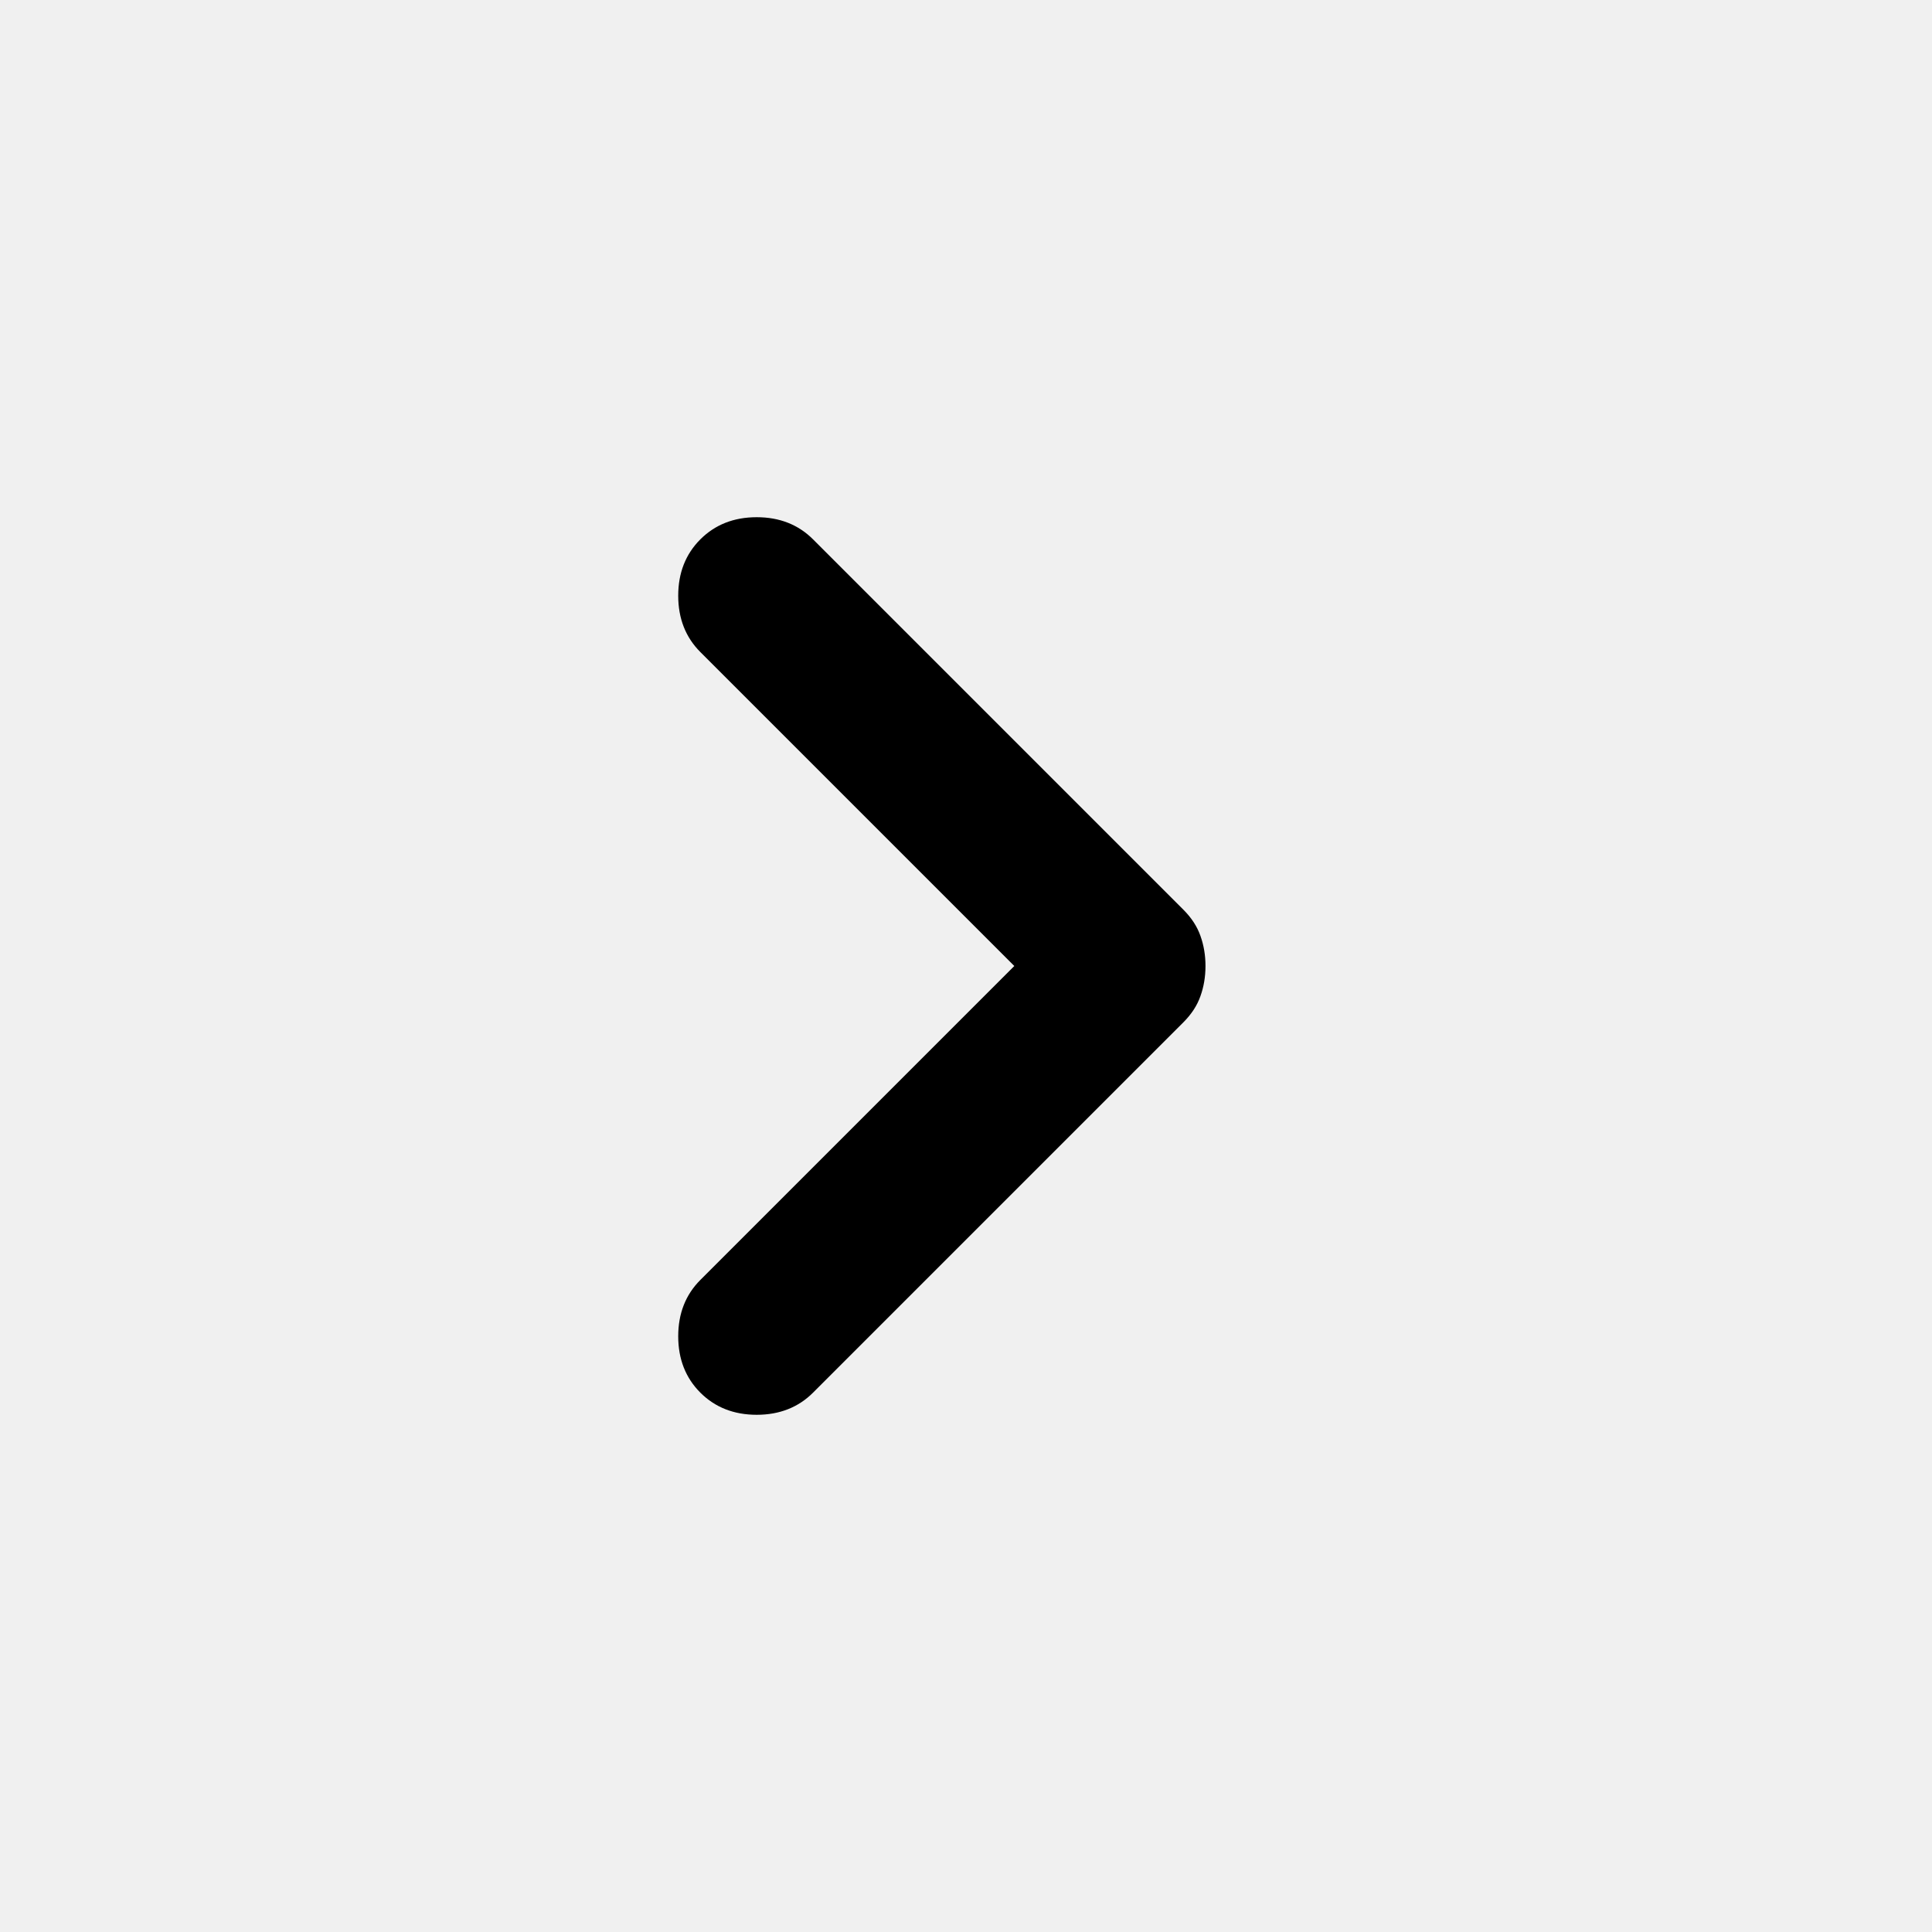
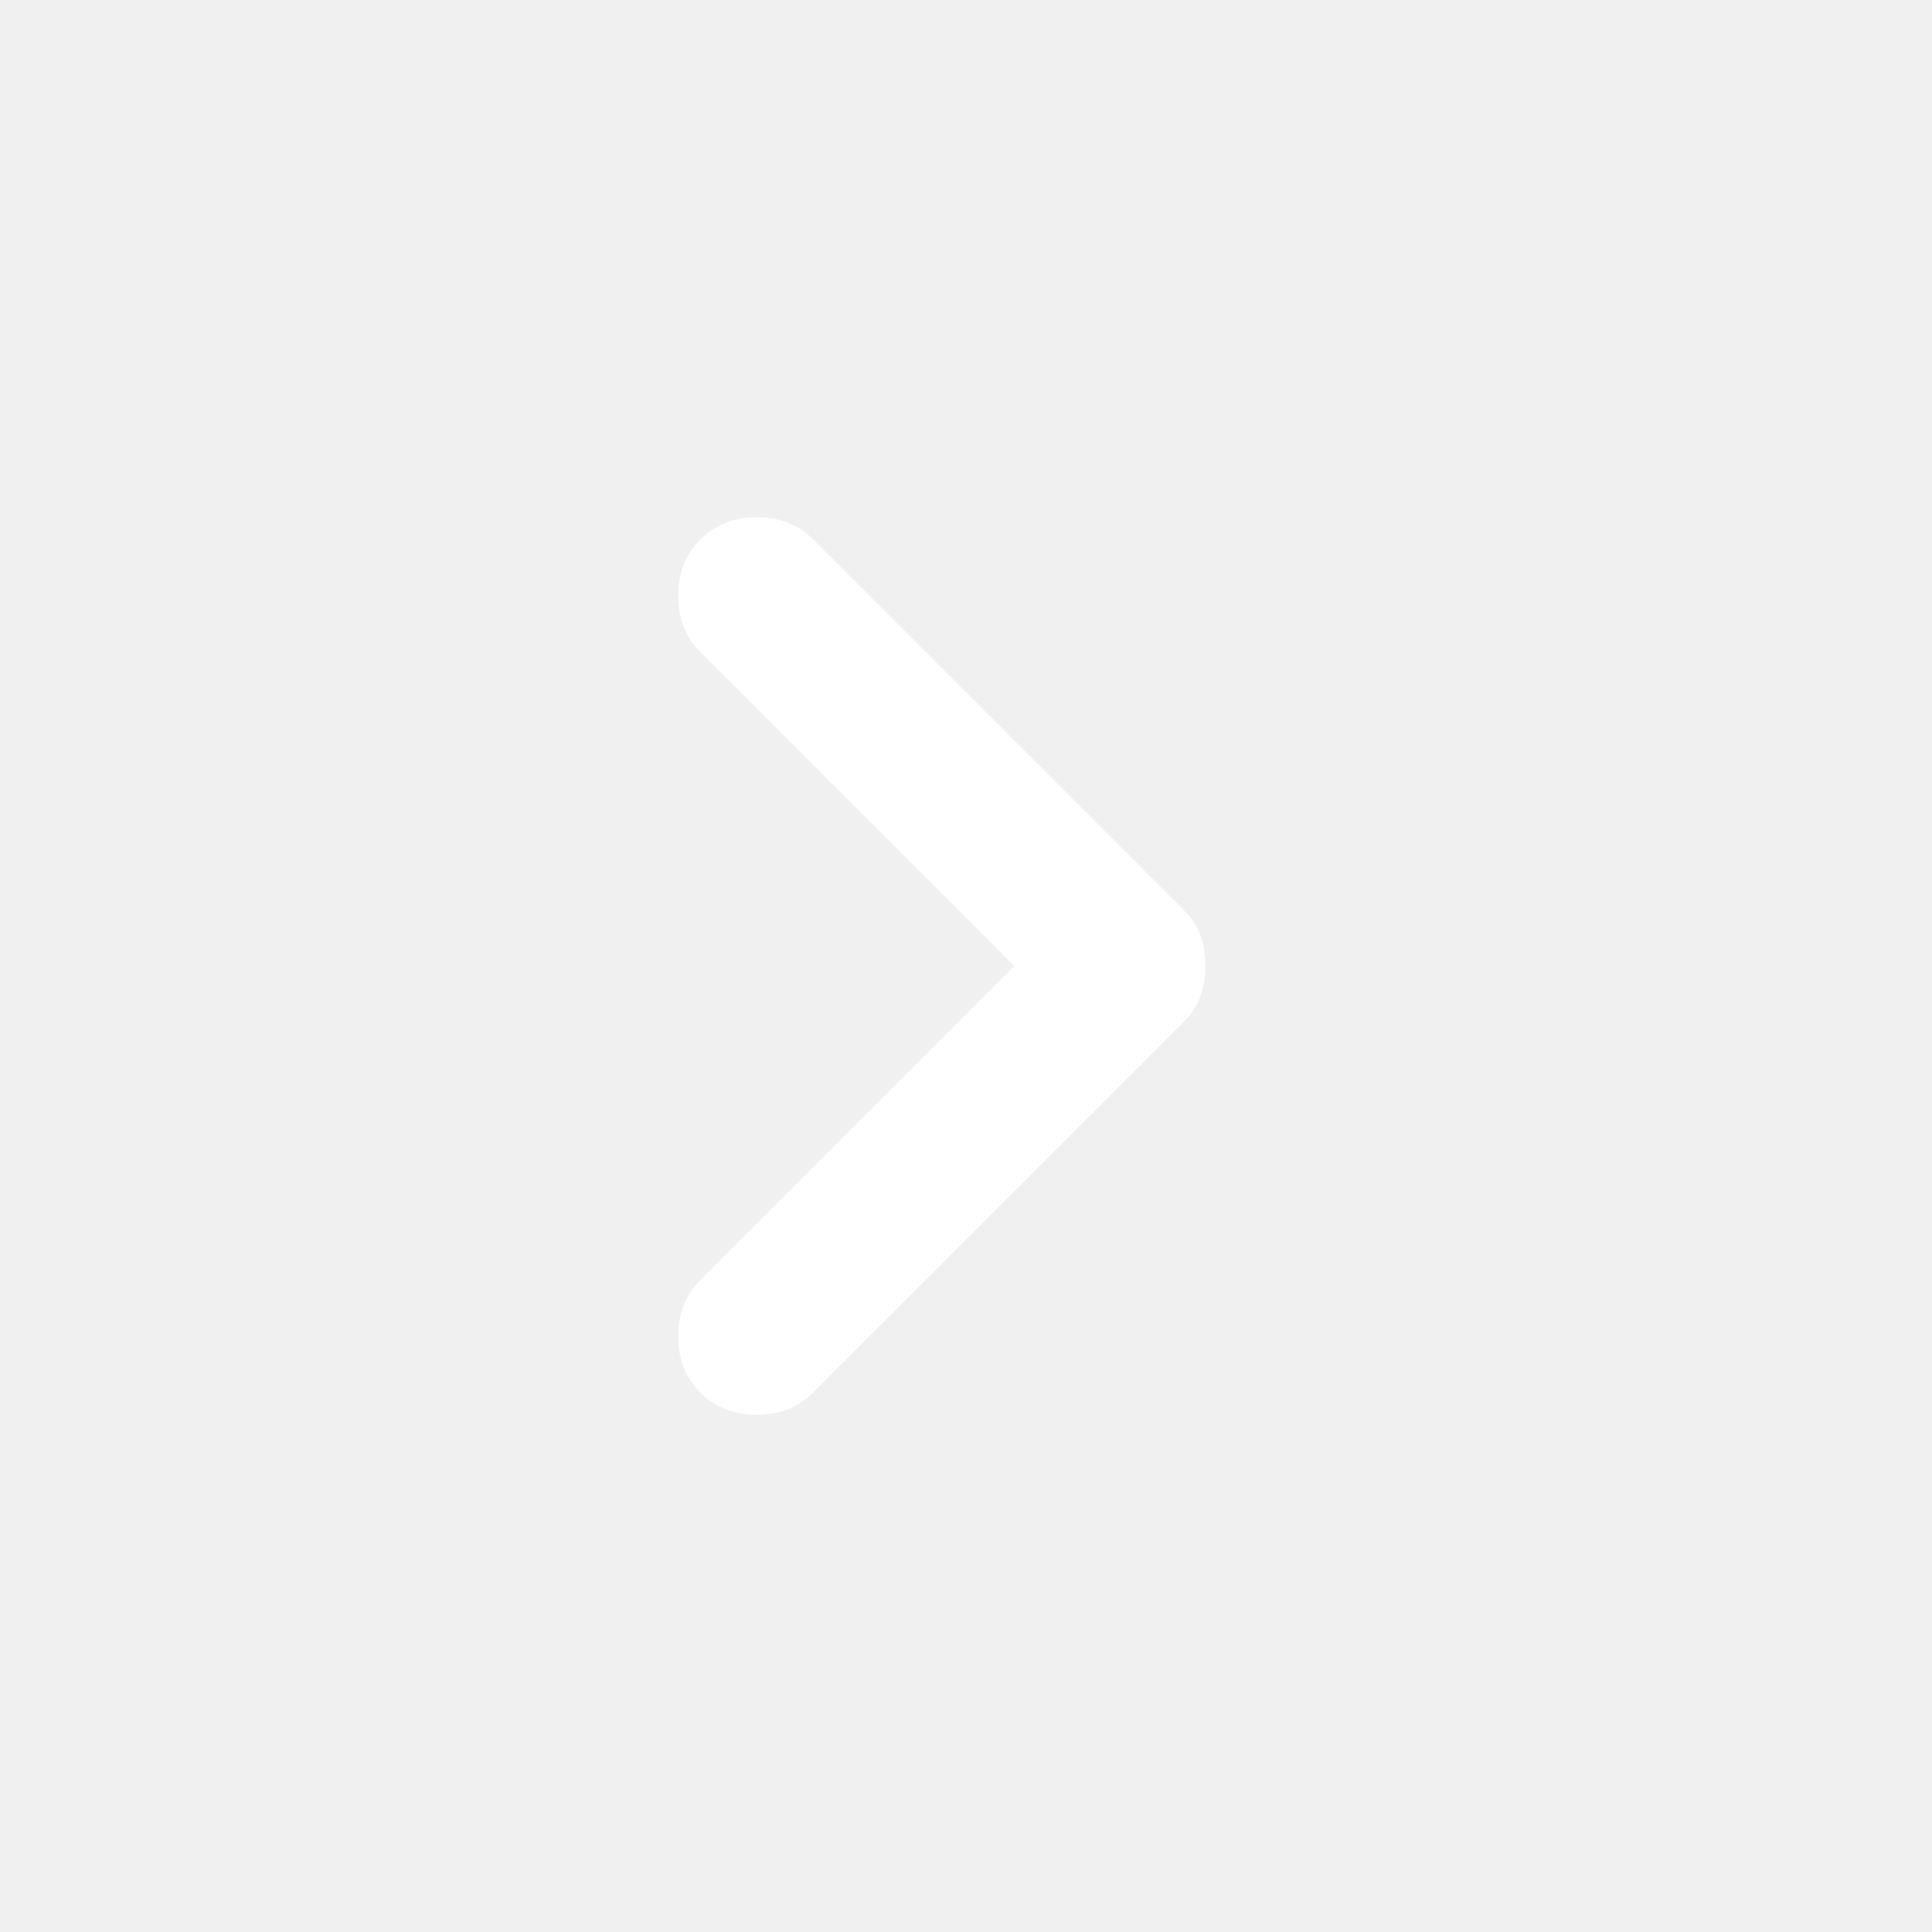
<svg xmlns="http://www.w3.org/2000/svg" width="24" height="24" viewBox="0 0 24 24" fill="none">
-   <path d="M12.6 12L8.7 8.1C8.517 7.917 8.425 7.683 8.425 7.4C8.425 7.117 8.517 6.883 8.7 6.7C8.883 6.517 9.117 6.425 9.4 6.425C9.683 6.425 9.917 6.517 10.1 6.7L14.7 11.3C14.8 11.4 14.871 11.508 14.912 11.625C14.954 11.742 14.975 11.867 14.975 12C14.975 12.133 14.954 12.258 14.912 12.375C14.871 12.492 14.8 12.6 14.7 12.7L10.1 17.3C9.917 17.483 9.683 17.575 9.4 17.575C9.117 17.575 8.883 17.483 8.7 17.3C8.517 17.117 8.425 16.883 8.425 16.6C8.425 16.317 8.517 16.083 8.7 15.9L12.6 12Z" fill="currentColor" />
+   <path d="M12.6 12L8.7 8.1C8.517 7.917 8.425 7.683 8.425 7.4C8.425 7.117 8.517 6.883 8.7 6.7C8.883 6.517 9.117 6.425 9.4 6.425C9.683 6.425 9.917 6.517 10.1 6.7L14.7 11.3C14.8 11.4 14.871 11.508 14.912 11.625C14.954 11.742 14.975 11.867 14.975 12C14.975 12.133 14.954 12.258 14.912 12.375C14.871 12.492 14.8 12.6 14.7 12.7L10.1 17.3C9.917 17.483 9.683 17.575 9.4 17.575C9.117 17.575 8.883 17.483 8.7 17.3C8.517 17.117 8.425 16.883 8.425 16.6C8.425 16.317 8.517 16.083 8.7 15.9L12.6 12Z" fill="white" />
</svg>
